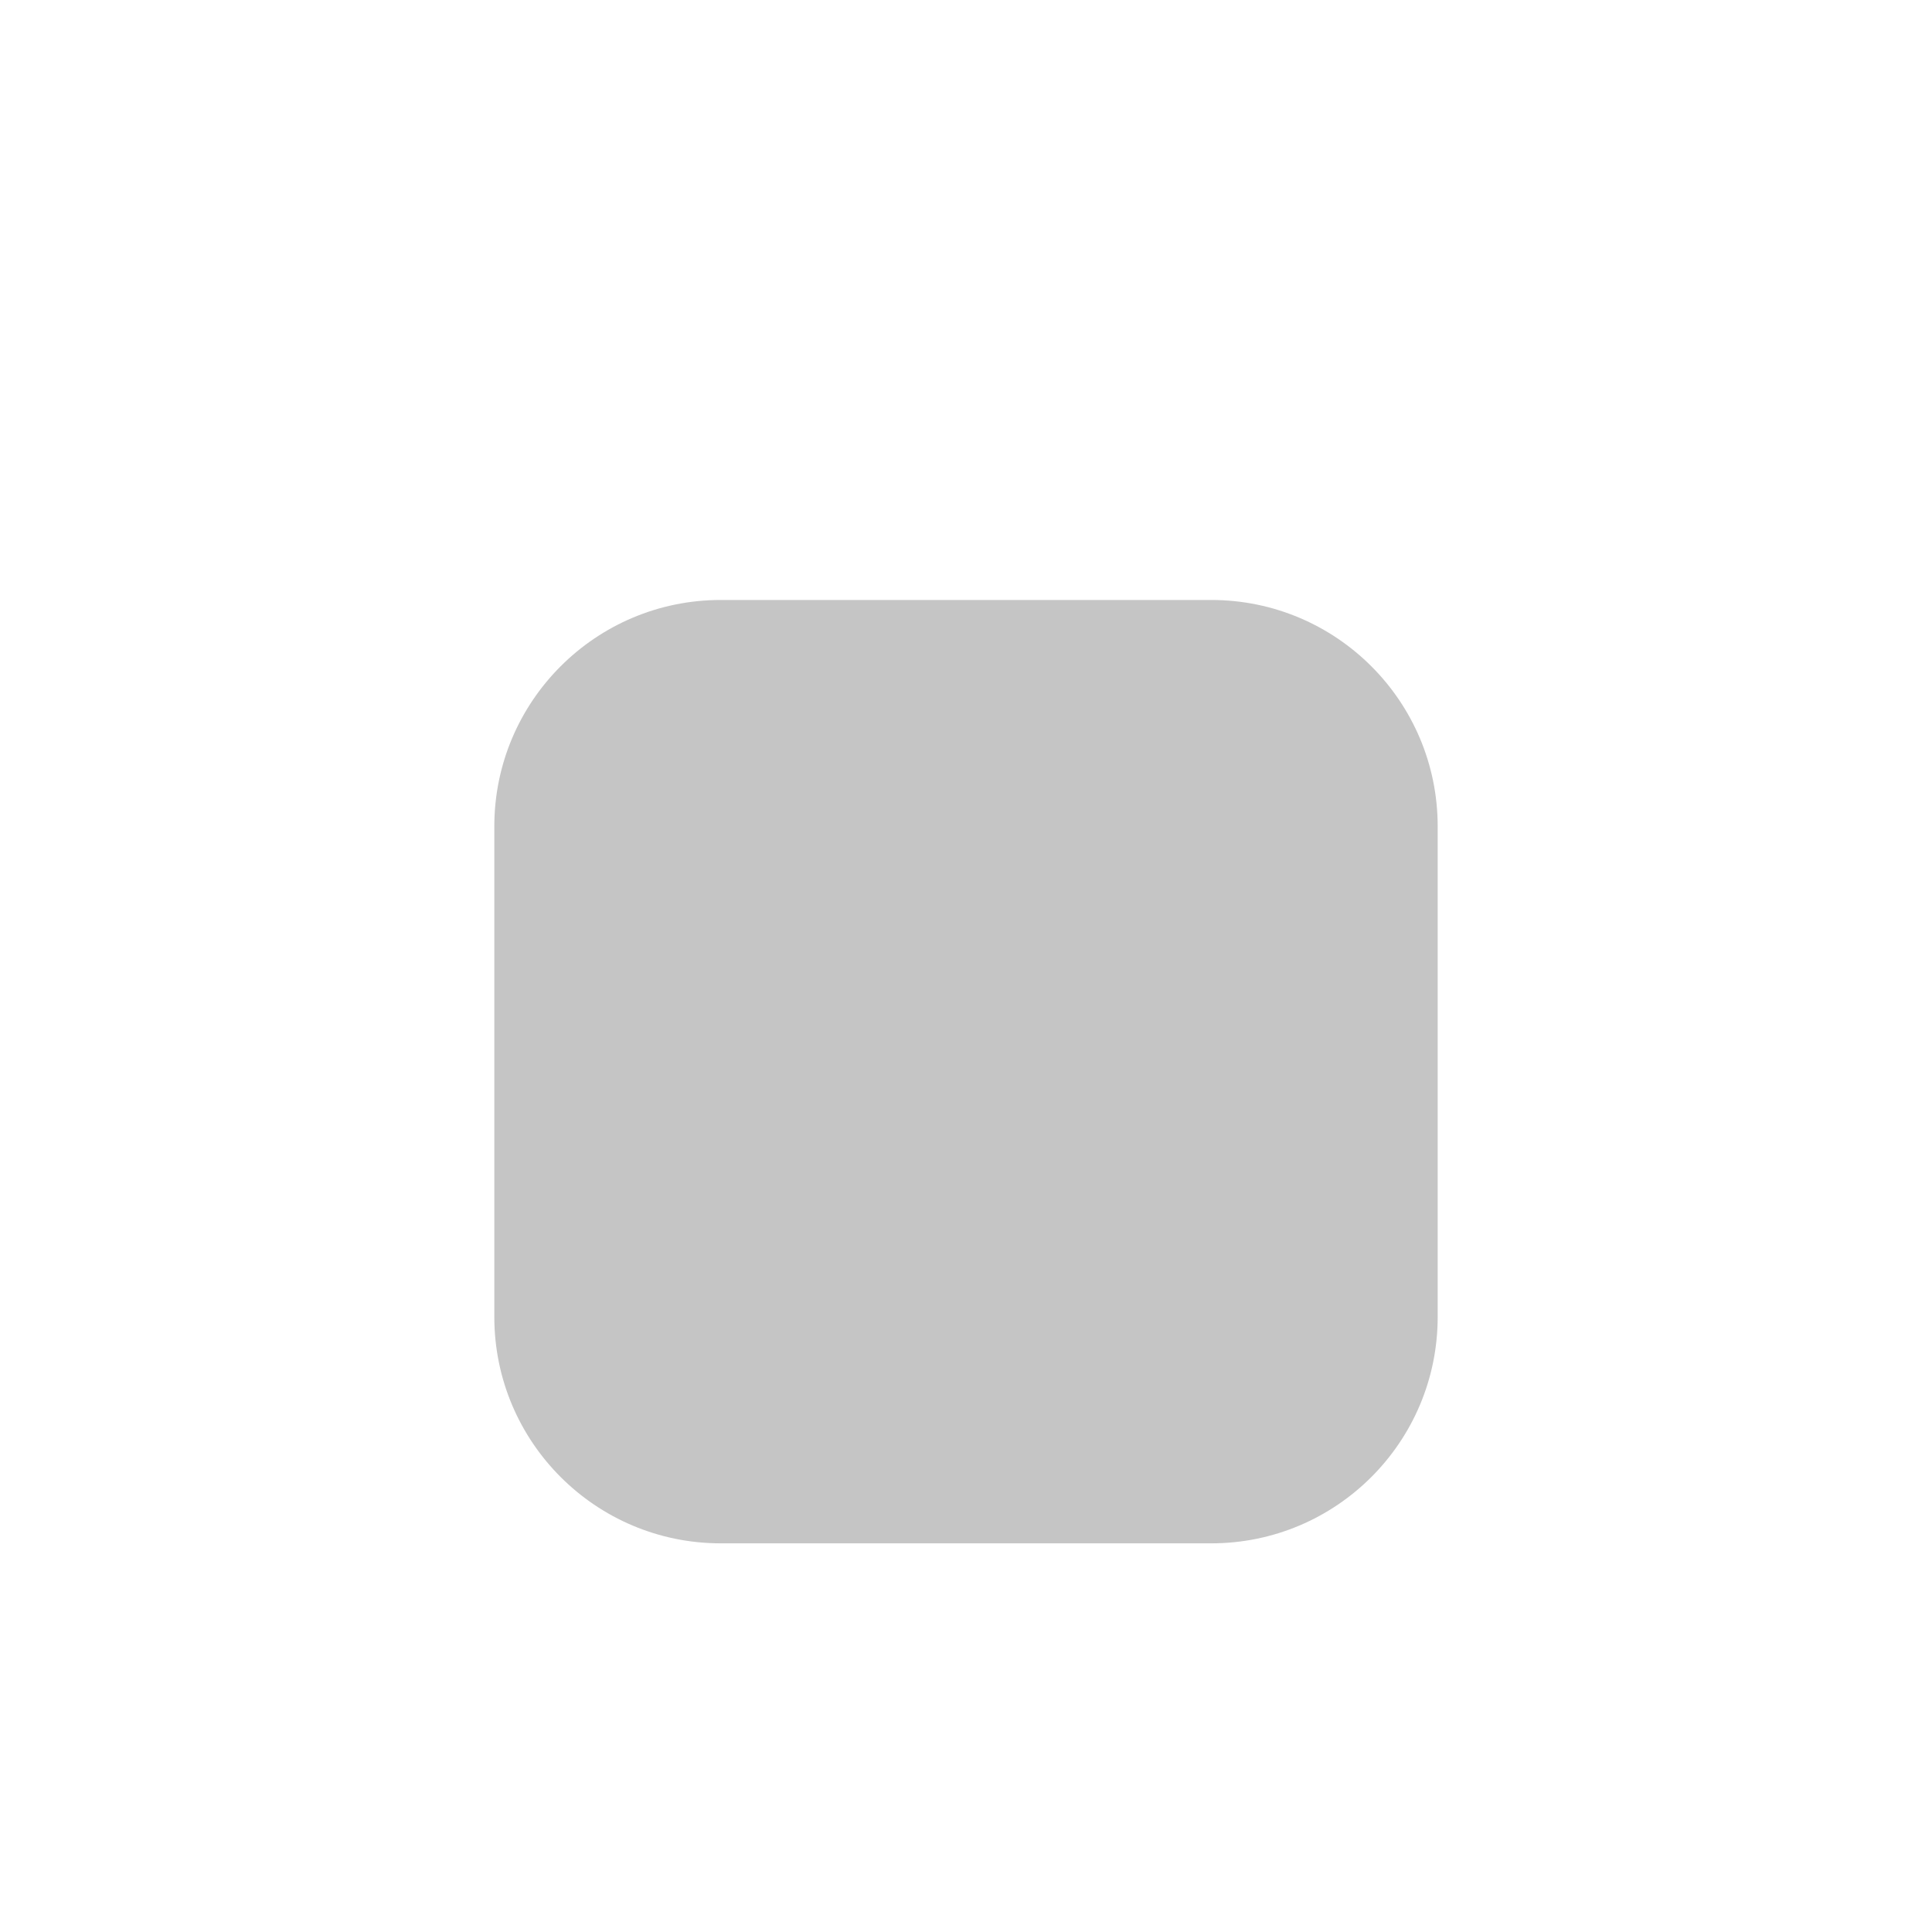
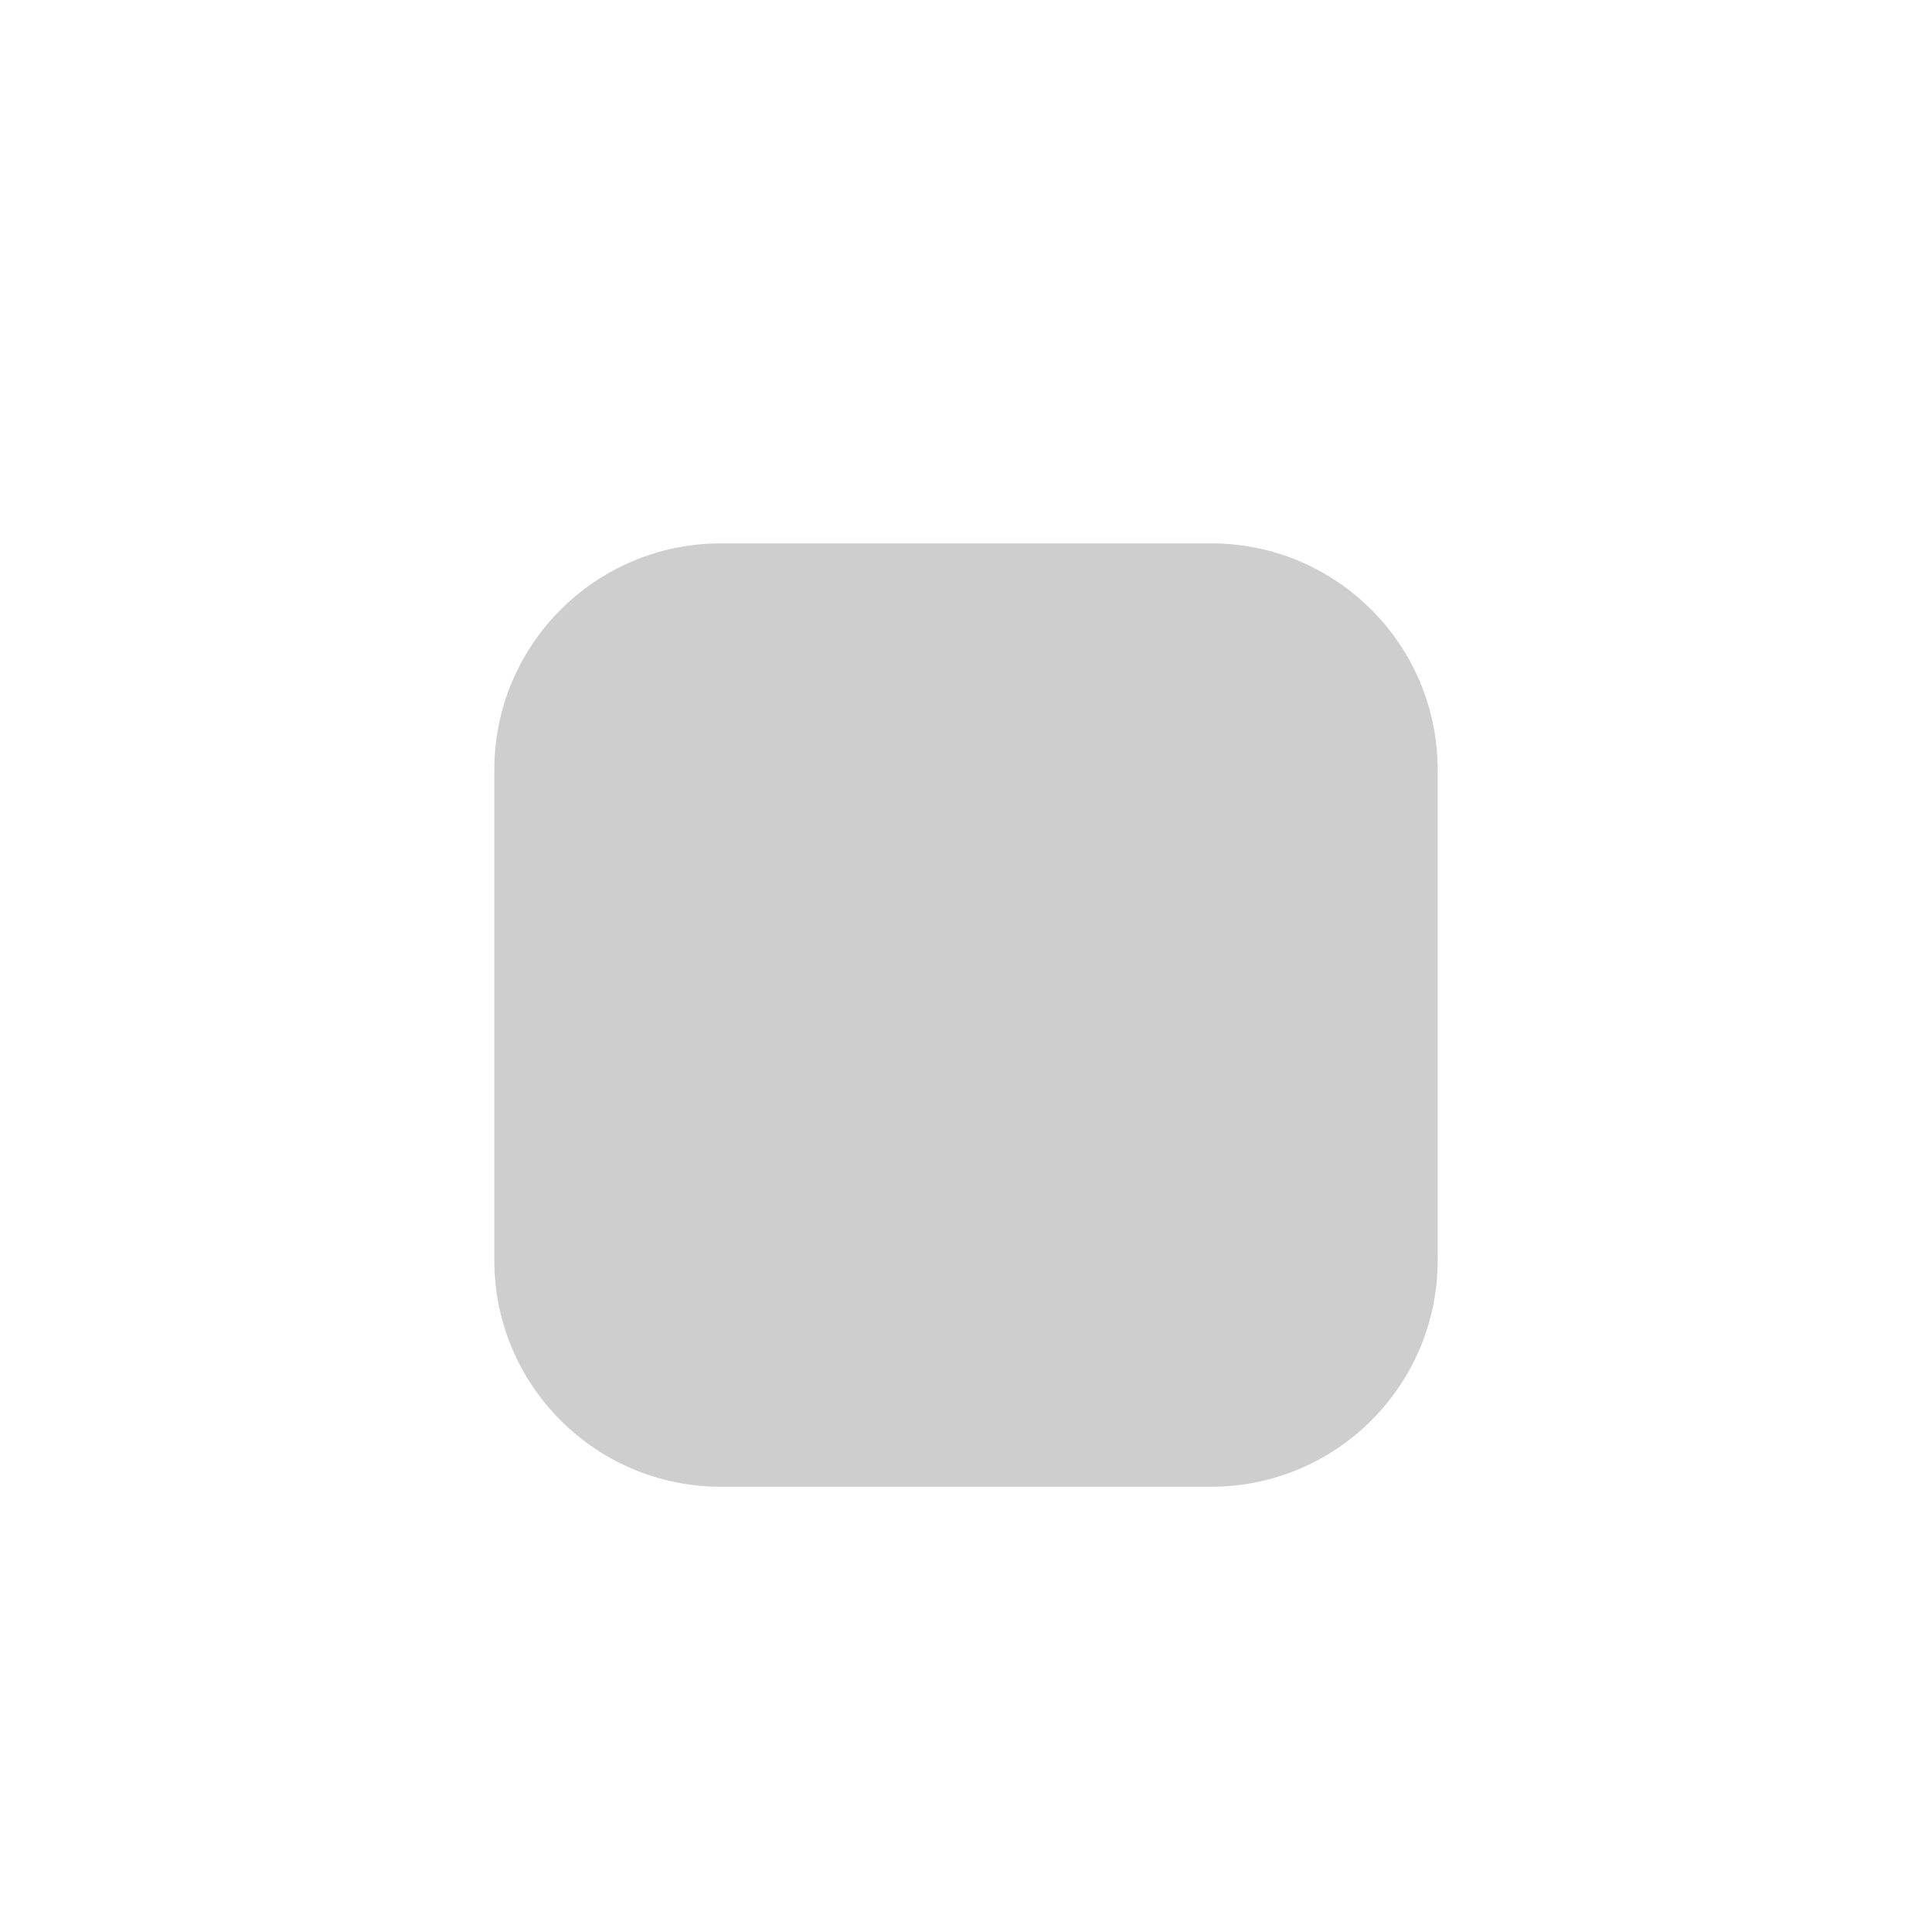
<svg xmlns="http://www.w3.org/2000/svg" width="1024" height="1024" viewBox="0 0 1024 1024">
  <defs />
-   <rect x="262" y="318" width="500" height="500" rx="120.0" fill="#c5c5c5" fill-opacity="1" />
+   <rect x="262" y="288" width="500" height="500" rx="120.0" fill="#c5c5c5" fill-opacity="0.85" />
</svg>
